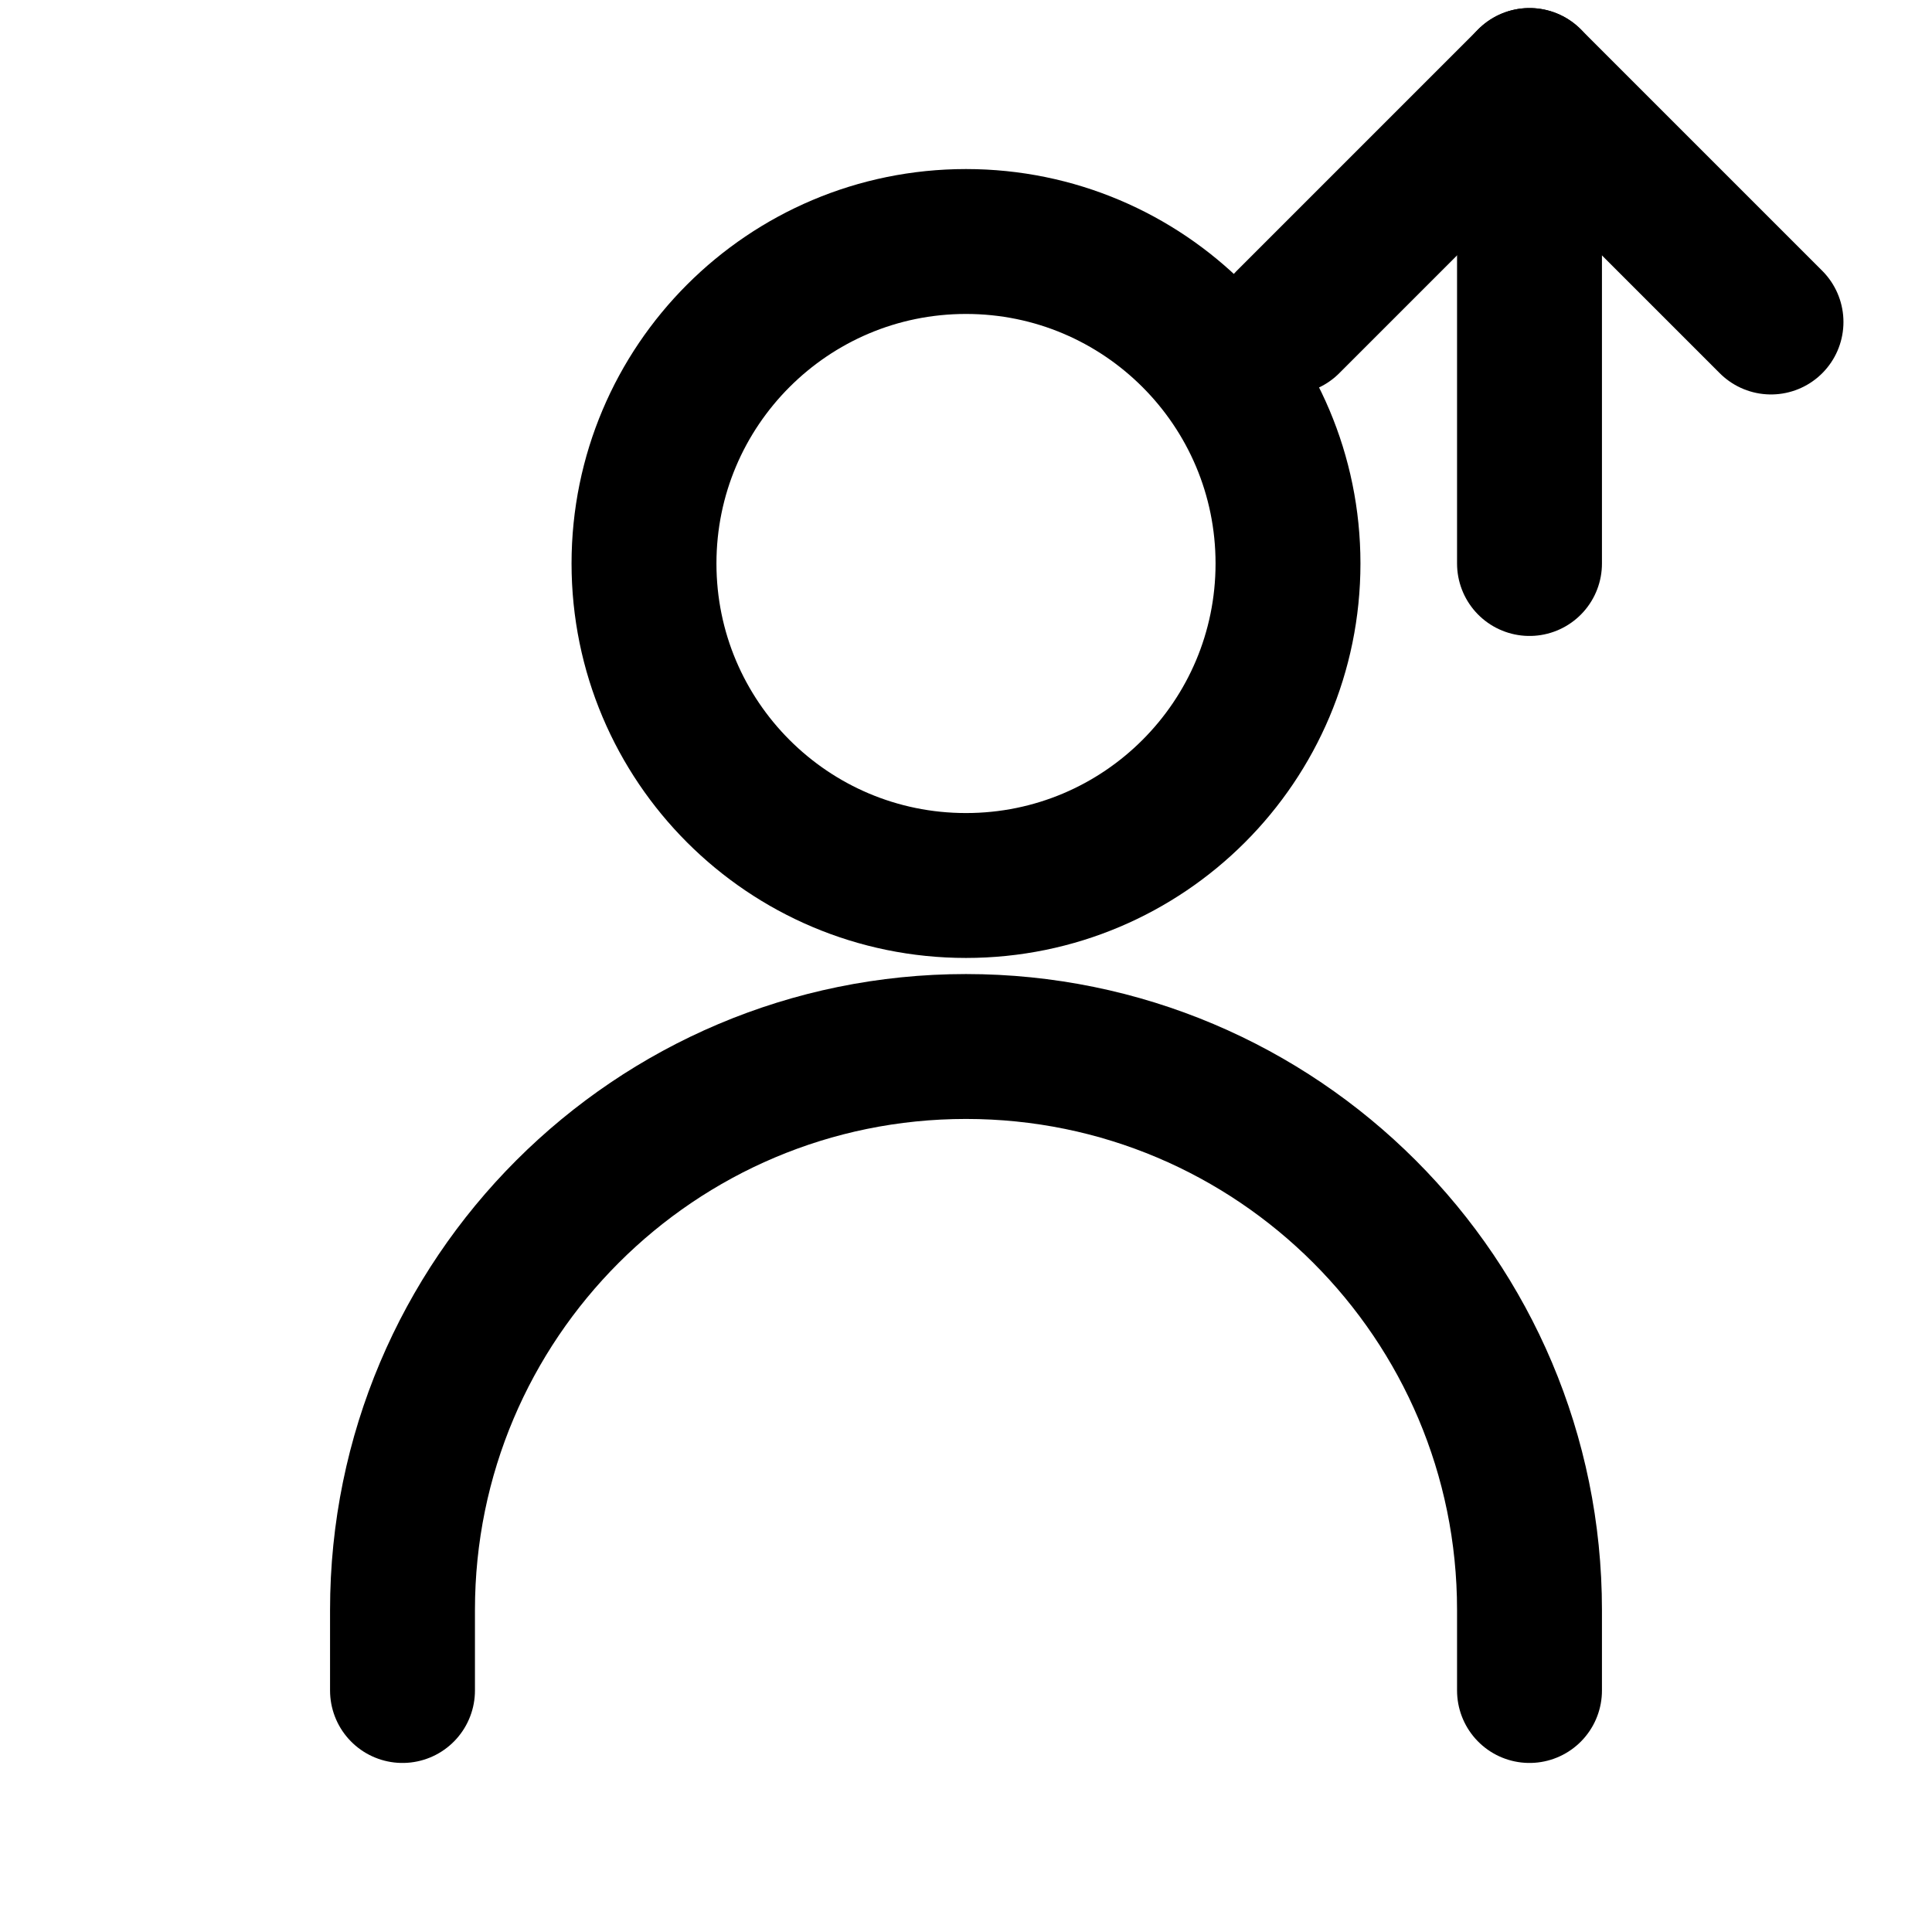
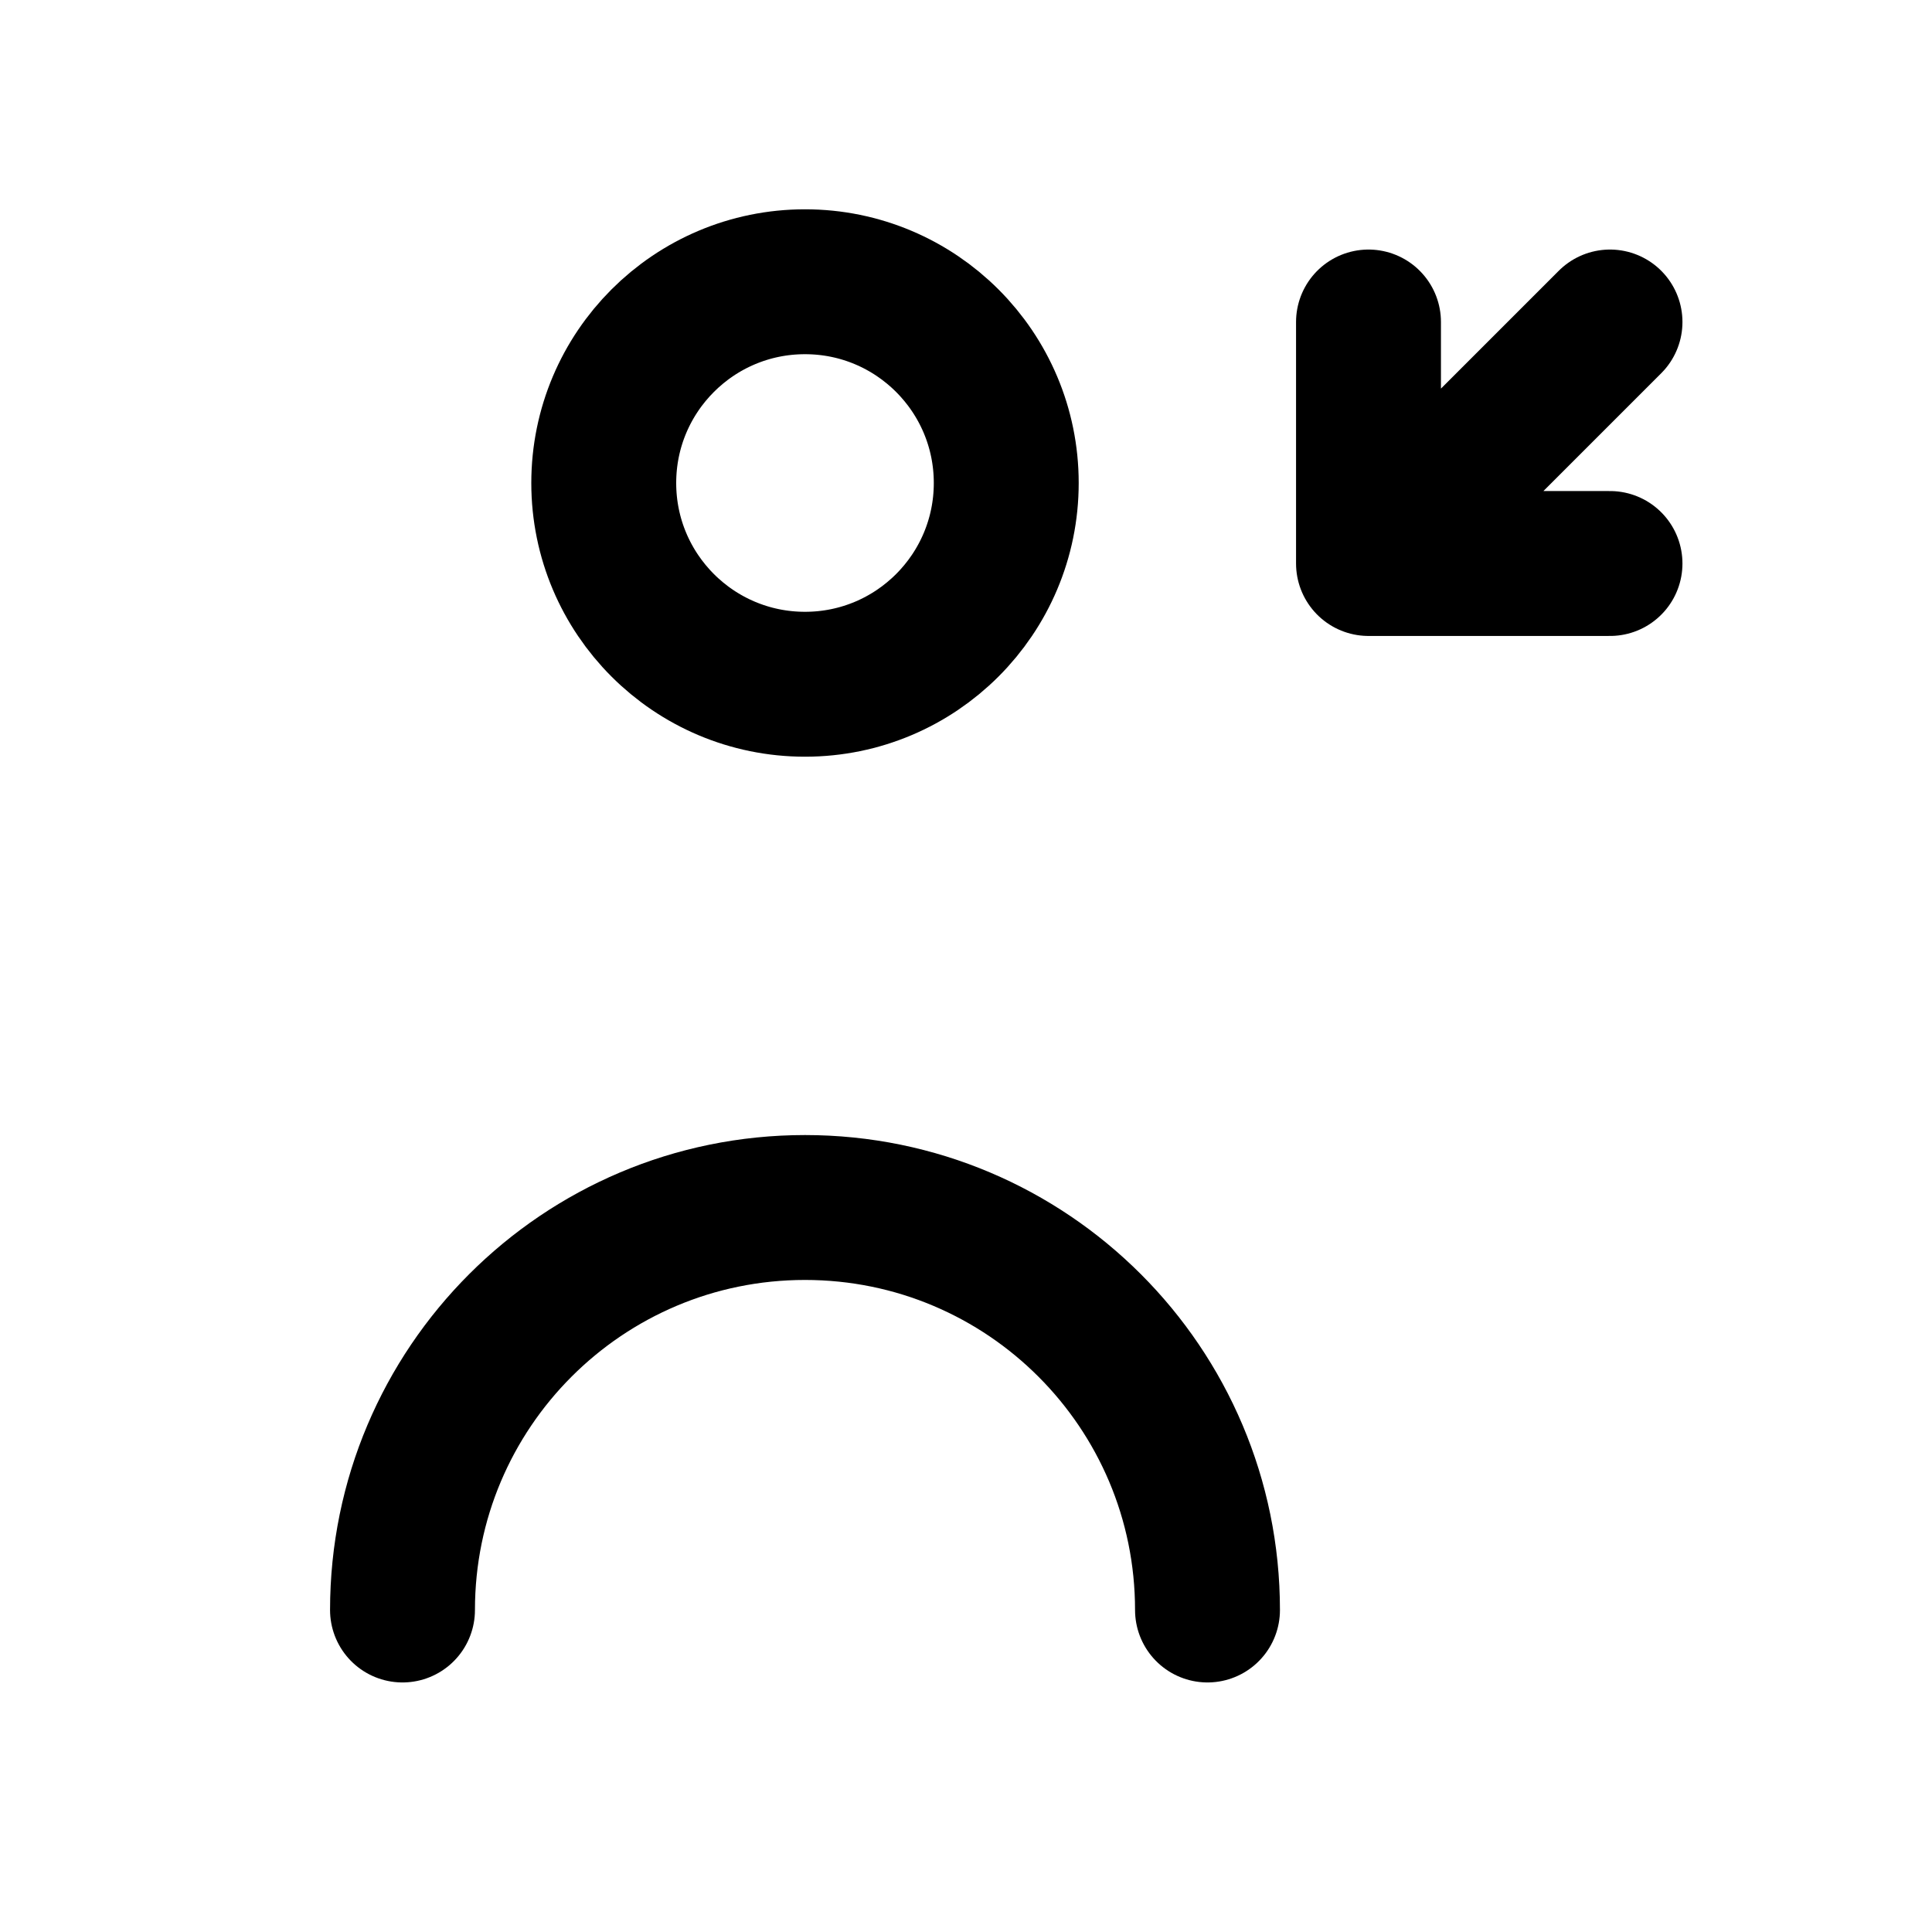
<svg xmlns="http://www.w3.org/2000/svg" viewBox="0 0 24 24" fill="none" stroke="currentColor" stroke-width="1.8" stroke-linecap="round" stroke-linejoin="round">
-   <circle cx="12" cy="7" r="4" />
-   <path d="M5 21v-1a7 7 0 0 1 14 0v1" />
-   <path d="m16 4 3-3 3 3" />
-   <path d="M19 1v6" />
+   <circle cx="10" cy="6" r="2.5" />
+   <path d="M 5 20A 5 5 0 0 1 15 20" />
+   <path d="M 17 7L 20 4M 20 7H 17V 4" />
</svg>
